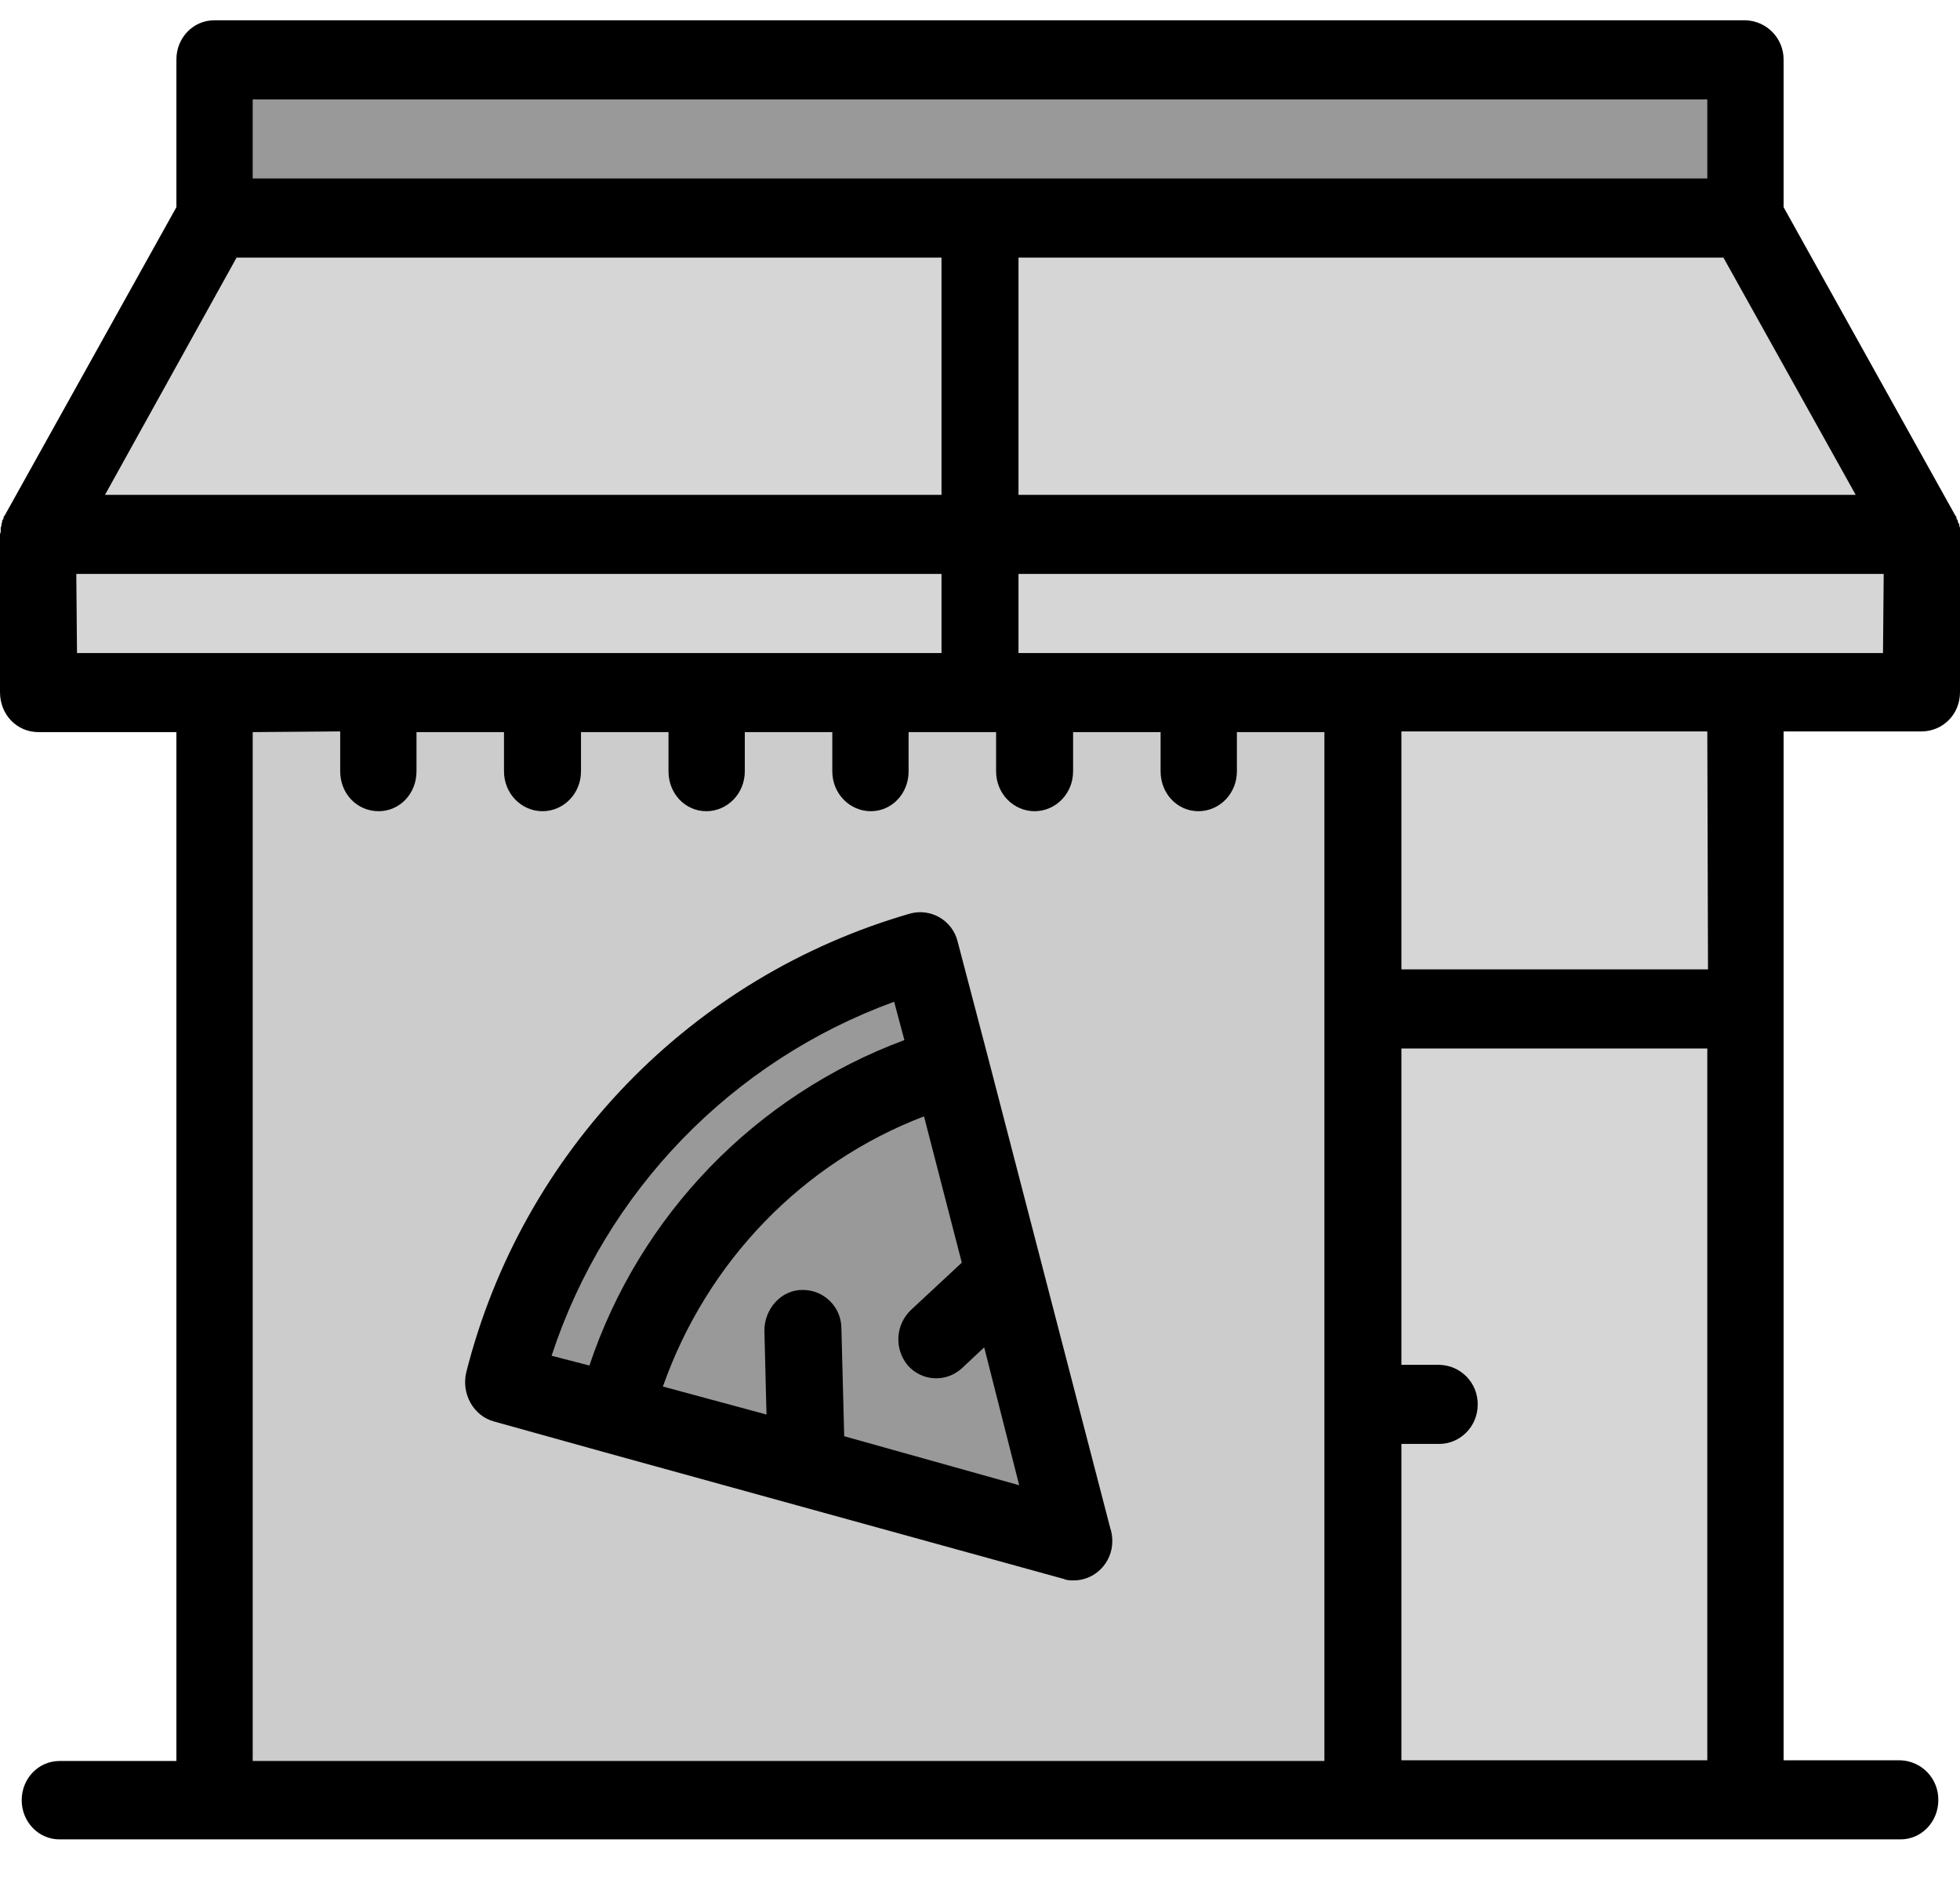
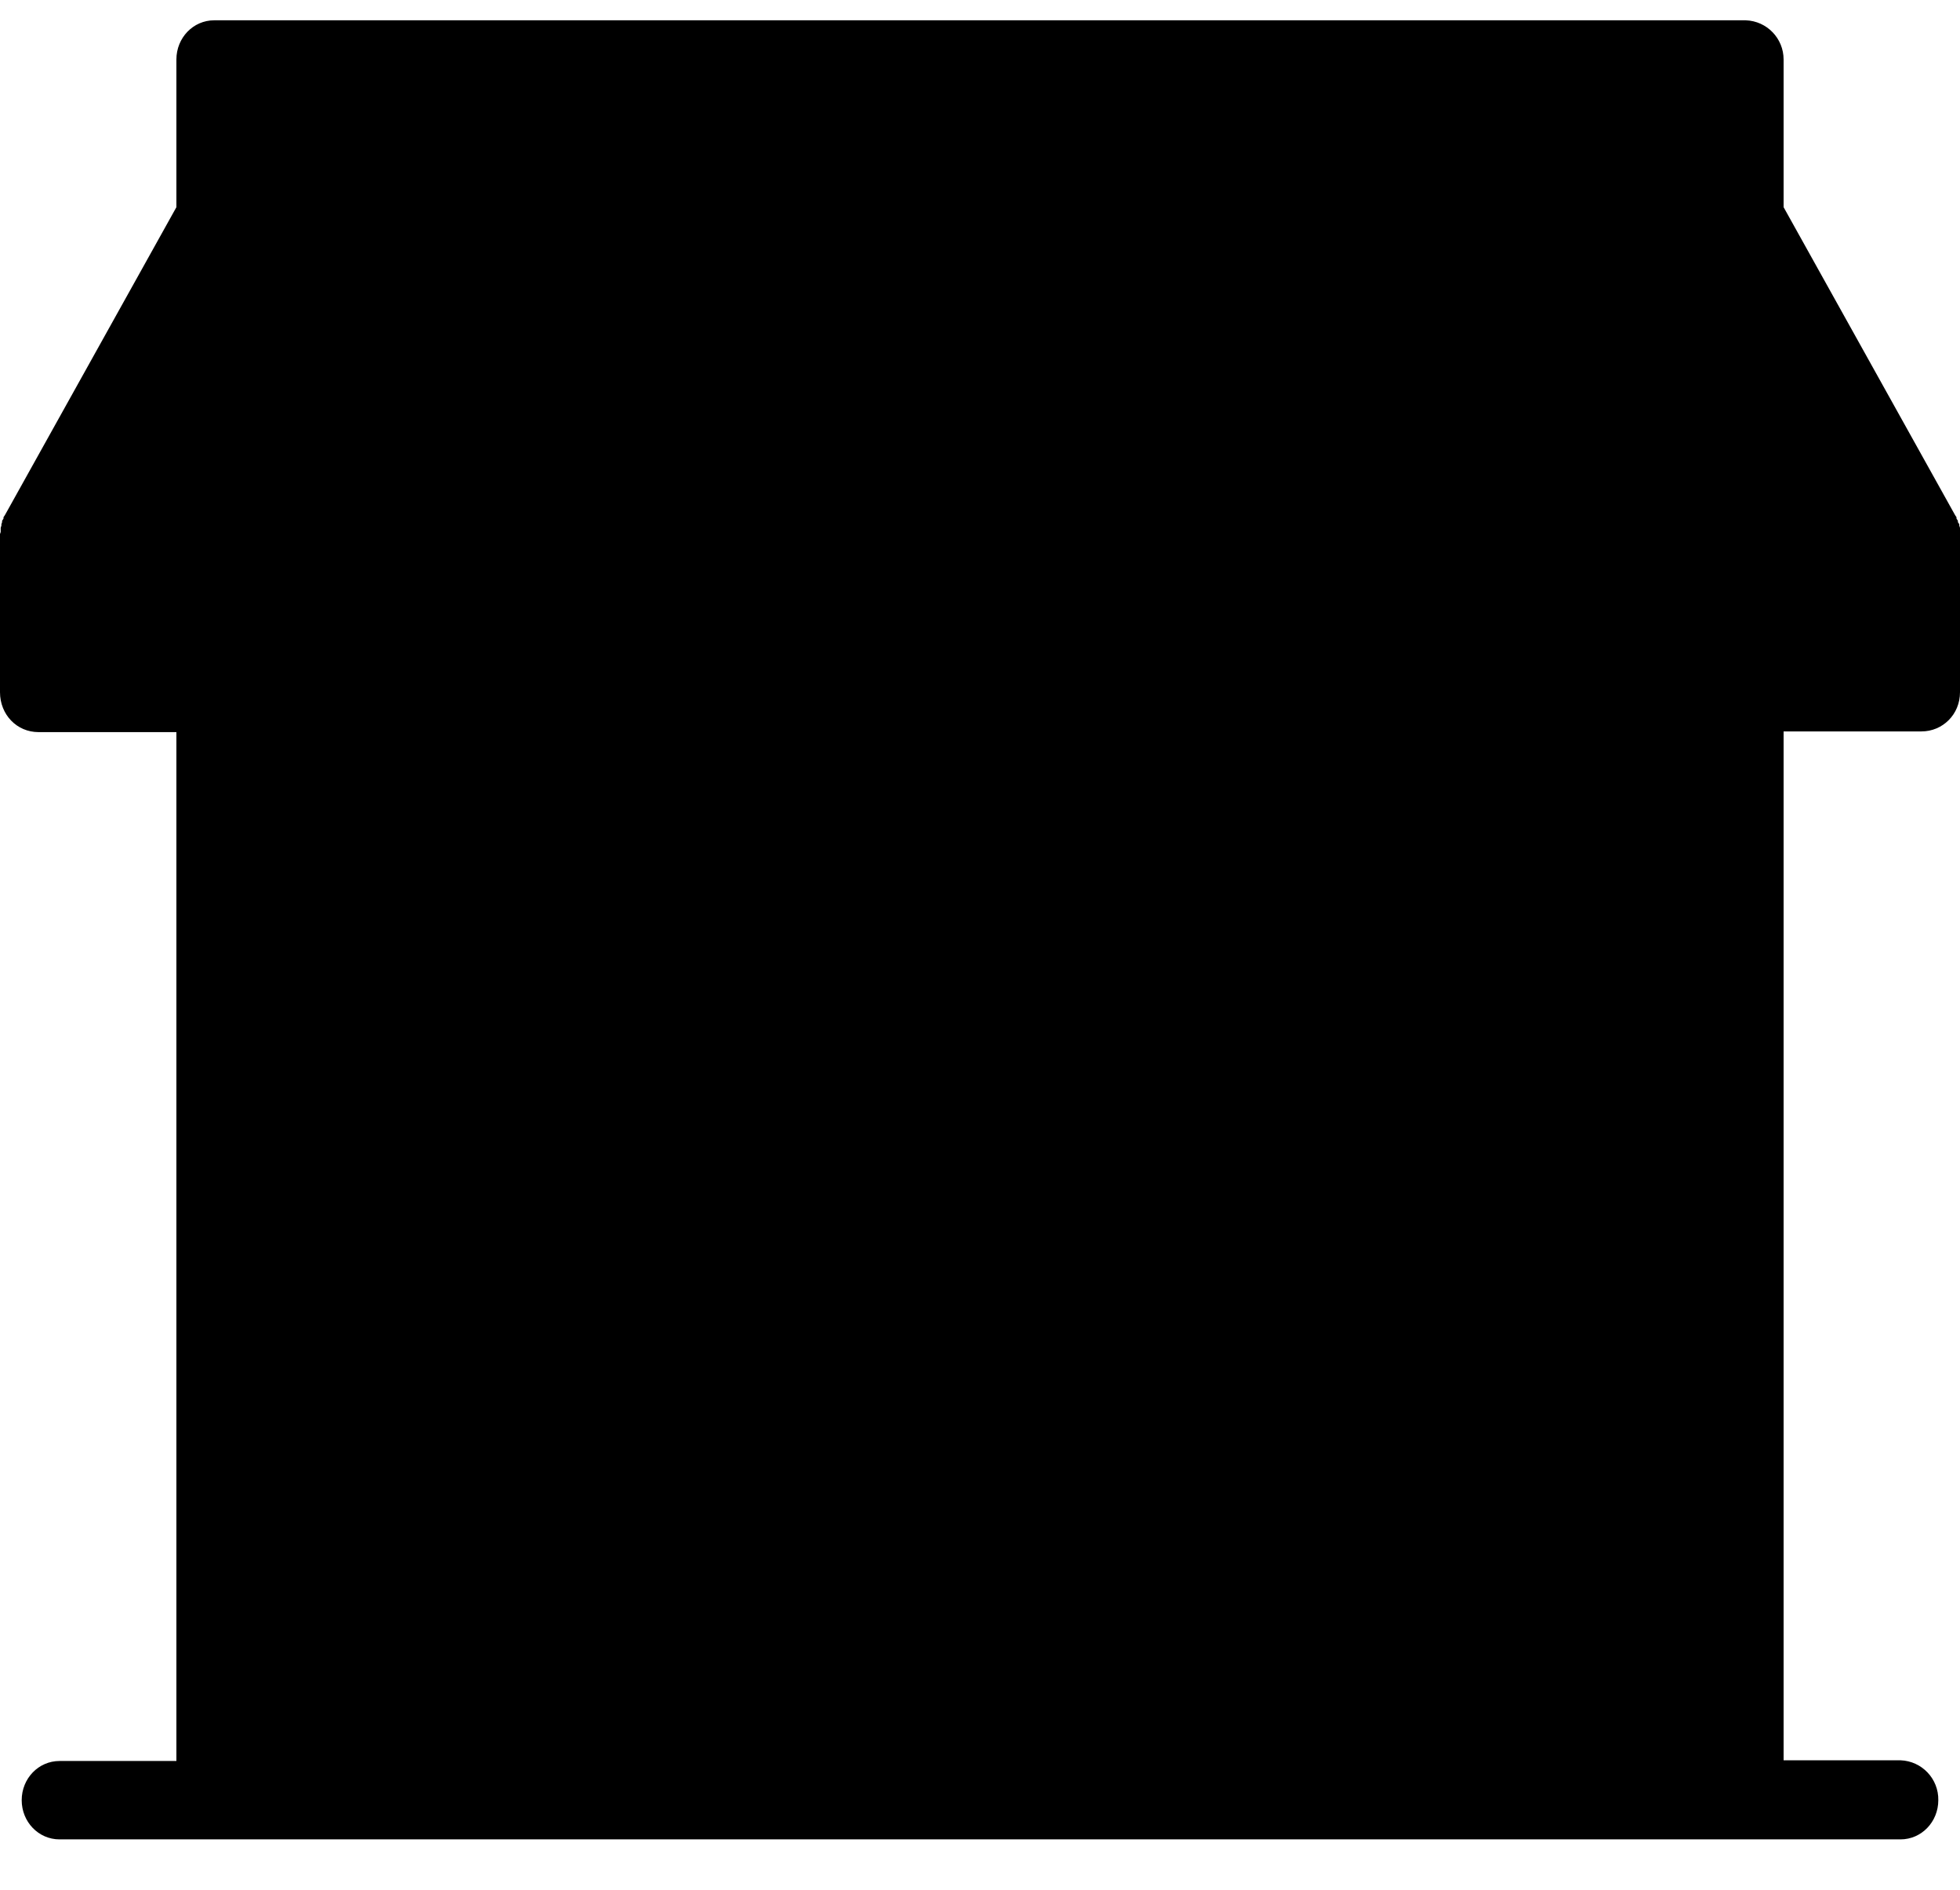
<svg xmlns="http://www.w3.org/2000/svg" xmlns:xlink="http://www.w3.org/1999/xlink" width="28" height="27" viewBox="0 0 28 27">
  <defs>
    <path id="yo2ya" d="M345.06 322.11h21.88v-2.26h-21.88z" />
    <path id="yo2yb" d="M356 326.63v-4.52h-10.94l-2.51 4.52z" />
    <path id="yo2yc" d="M356 322.11v4.52h13.45l-2.51-4.52z" />
    <path id="yo2yd" d="M369.45 326.63H356v2.26H369.45z" />
    <path id="yo2ye" d="M356 328.9v-2.27h-13.45v2.26H354.44z" />
    <path id="yo2yf" d="M349.2 338.76c.77-3 3.05-5.36 5.96-6.16l.42 1.63.78 3 .98 3.79-3.82-1.06-2.74-.76zm5.24-9.87H345.06v15.83h16.4V328.89h-7.02z" />
    <path id="yo2yg" d="M355.16 332.6a8.58 8.58 0 0 0-5.97 6.16l1.59.44a6.91 6.91 0 0 1 4.8-4.97z" />
    <path id="yo2yh" d="M355.58 334.23a6.91 6.91 0 0 0-4.8 4.97l2.74.76 3.82 1.06-.98-3.8z" />
    <path id="yo2yi" d="M361.47 333.42v-4.53h5.47v4.53z" />
    <path id="yo2yj" d="M366.94 333.42h-5.47v11.3h5.47z" />
    <path id="yo2yk" d="M368.9 328.33h-12.35v-1.13h12.36zm-2.5 4.52h-4.38v-3.4h4.37zm-4.38 11.3v-4.52h.54c.3 0 .55-.25.55-.56a.56.56 0 0 0-.55-.57h-.54v-4.52h4.37v10.17zm-15.16-14.7v.57c0 .32.24.57.55.57.3 0 .54-.25.54-.57v-.56h1.25v.56c0 .32.25.57.55.57.3 0 .55-.25.55-.57v-.56h1.25v.56c0 .32.24.57.54.57.3 0 .55-.25.55-.57v-.56h1.25v.56c0 .32.25.57.55.57.3 0 .54-.25.54-.57v-.56h1.25v.56c0 .32.25.57.55.57.3 0 .55-.25.55-.57v-.56h1.25v.56c0 .32.24.57.54.57.3 0 .55-.25.55-.57v-.56h1.25v14.7h-15.31v-14.7zm-3.77-2.25h12.36v1.13H343.1zm2.52-6.78h20.78v1.13h-20.78zm10.94 2.26h10.07l1.89 3.39h-11.96zm-11.17 0h10.07v3.39H343.5zm24.62 3.95v-.04-.02-.03l-.01-.03v-.02l-.02-.03v-.02l-.02-.03v-.02a.52.52 0 0 0-.02-.03l-2.45-4.4v-2.11a.56.56 0 0 0-.54-.56h-21.88c-.3 0-.54.25-.54.56v2.11l-2.45 4.4a.6.6 0 0 0-.02.03v.02l-.02.03v.02l-.01.03v.02l-.01.03v.06l-.01.03v2.26c0 .32.24.57.55.57h1.97v14.7h-1.67c-.3 0-.54.25-.54.56 0 .31.24.56.54.56h26.3c.3 0 .54-.25.54-.56a.56.56 0 0 0-.54-.57h-1.67v-14.7h1.97c.3 0 .55-.24.55-.56v-2.26z" />
    <path id="yo2yl" d="M354.77 333.3l.15.56a7.5 7.5 0 0 0-4.5 4.65l-.54-.14a8.05 8.05 0 0 1 4.9-5.06zm-.71 6.22l-.04-1.54a.55.55 0 0 0-.56-.55c-.3 0-.54.27-.54.58l.03 1.2-1.48-.4c.63-1.79 2-3.2 3.73-3.86l.54 2.09-.72.67a.58.58 0 0 0-.05.8.54.54 0 0 0 .77.04l.32-.3.5 1.97zm-5-.21l1.58.44 6.56 1.81c.04.02.1.02.14.02.3 0 .55-.25.55-.56a.58.58 0 0 0-.03-.19l-1.75-6.74-.43-1.64a.55.55 0 0 0-.67-.4 9.16 9.16 0 0 0-6.35 6.56c-.07.3.1.62.4.7z" />
  </defs>
  <g>
    <g transform="translate(-342 -319)">
      <g>
-         <g opacity=".4">
+         <g>
          <use xlink:href="#yo2ya" />
        </g>
-         <g opacity=".4">
-           <g opacity=".4">
+         <g>
+           <g>
            <use xlink:href="#yo2yb" />
          </g>
-           <g opacity=".4">
+           <g>
            <use xlink:href="#yo2yc" />
          </g>
-           <g opacity=".4">
+           <g>
            <use xlink:href="#yo2yd" />
          </g>
-           <g opacity=".4">
+           <g>
            <use xlink:href="#yo2ye" />
          </g>
        </g>
-         <g opacity=".2">
+         <g>
          <use xlink:href="#yo2yf" />
        </g>
-         <g opacity=".4">
+         <g>
          <use xlink:href="#yo2yg" />
        </g>
-         <g opacity=".4">
+         <g>
          <use xlink:href="#yo2yh" />
        </g>
-         <g opacity=".4">
-           <g opacity=".4">
+         <g>
+           <g>
            <use xlink:href="#yo2yi" />
          </g>
-           <g opacity=".4">
+           <g>
            <use xlink:href="#yo2yj" />
          </g>
        </g>
      </g>
      <g>
        <g>
          <use xlink:href="#yo2yk" />
        </g>
        <g>
          <use xlink:href="#yo2yl" />
        </g>
      </g>
    </g>
  </g>
</svg>
